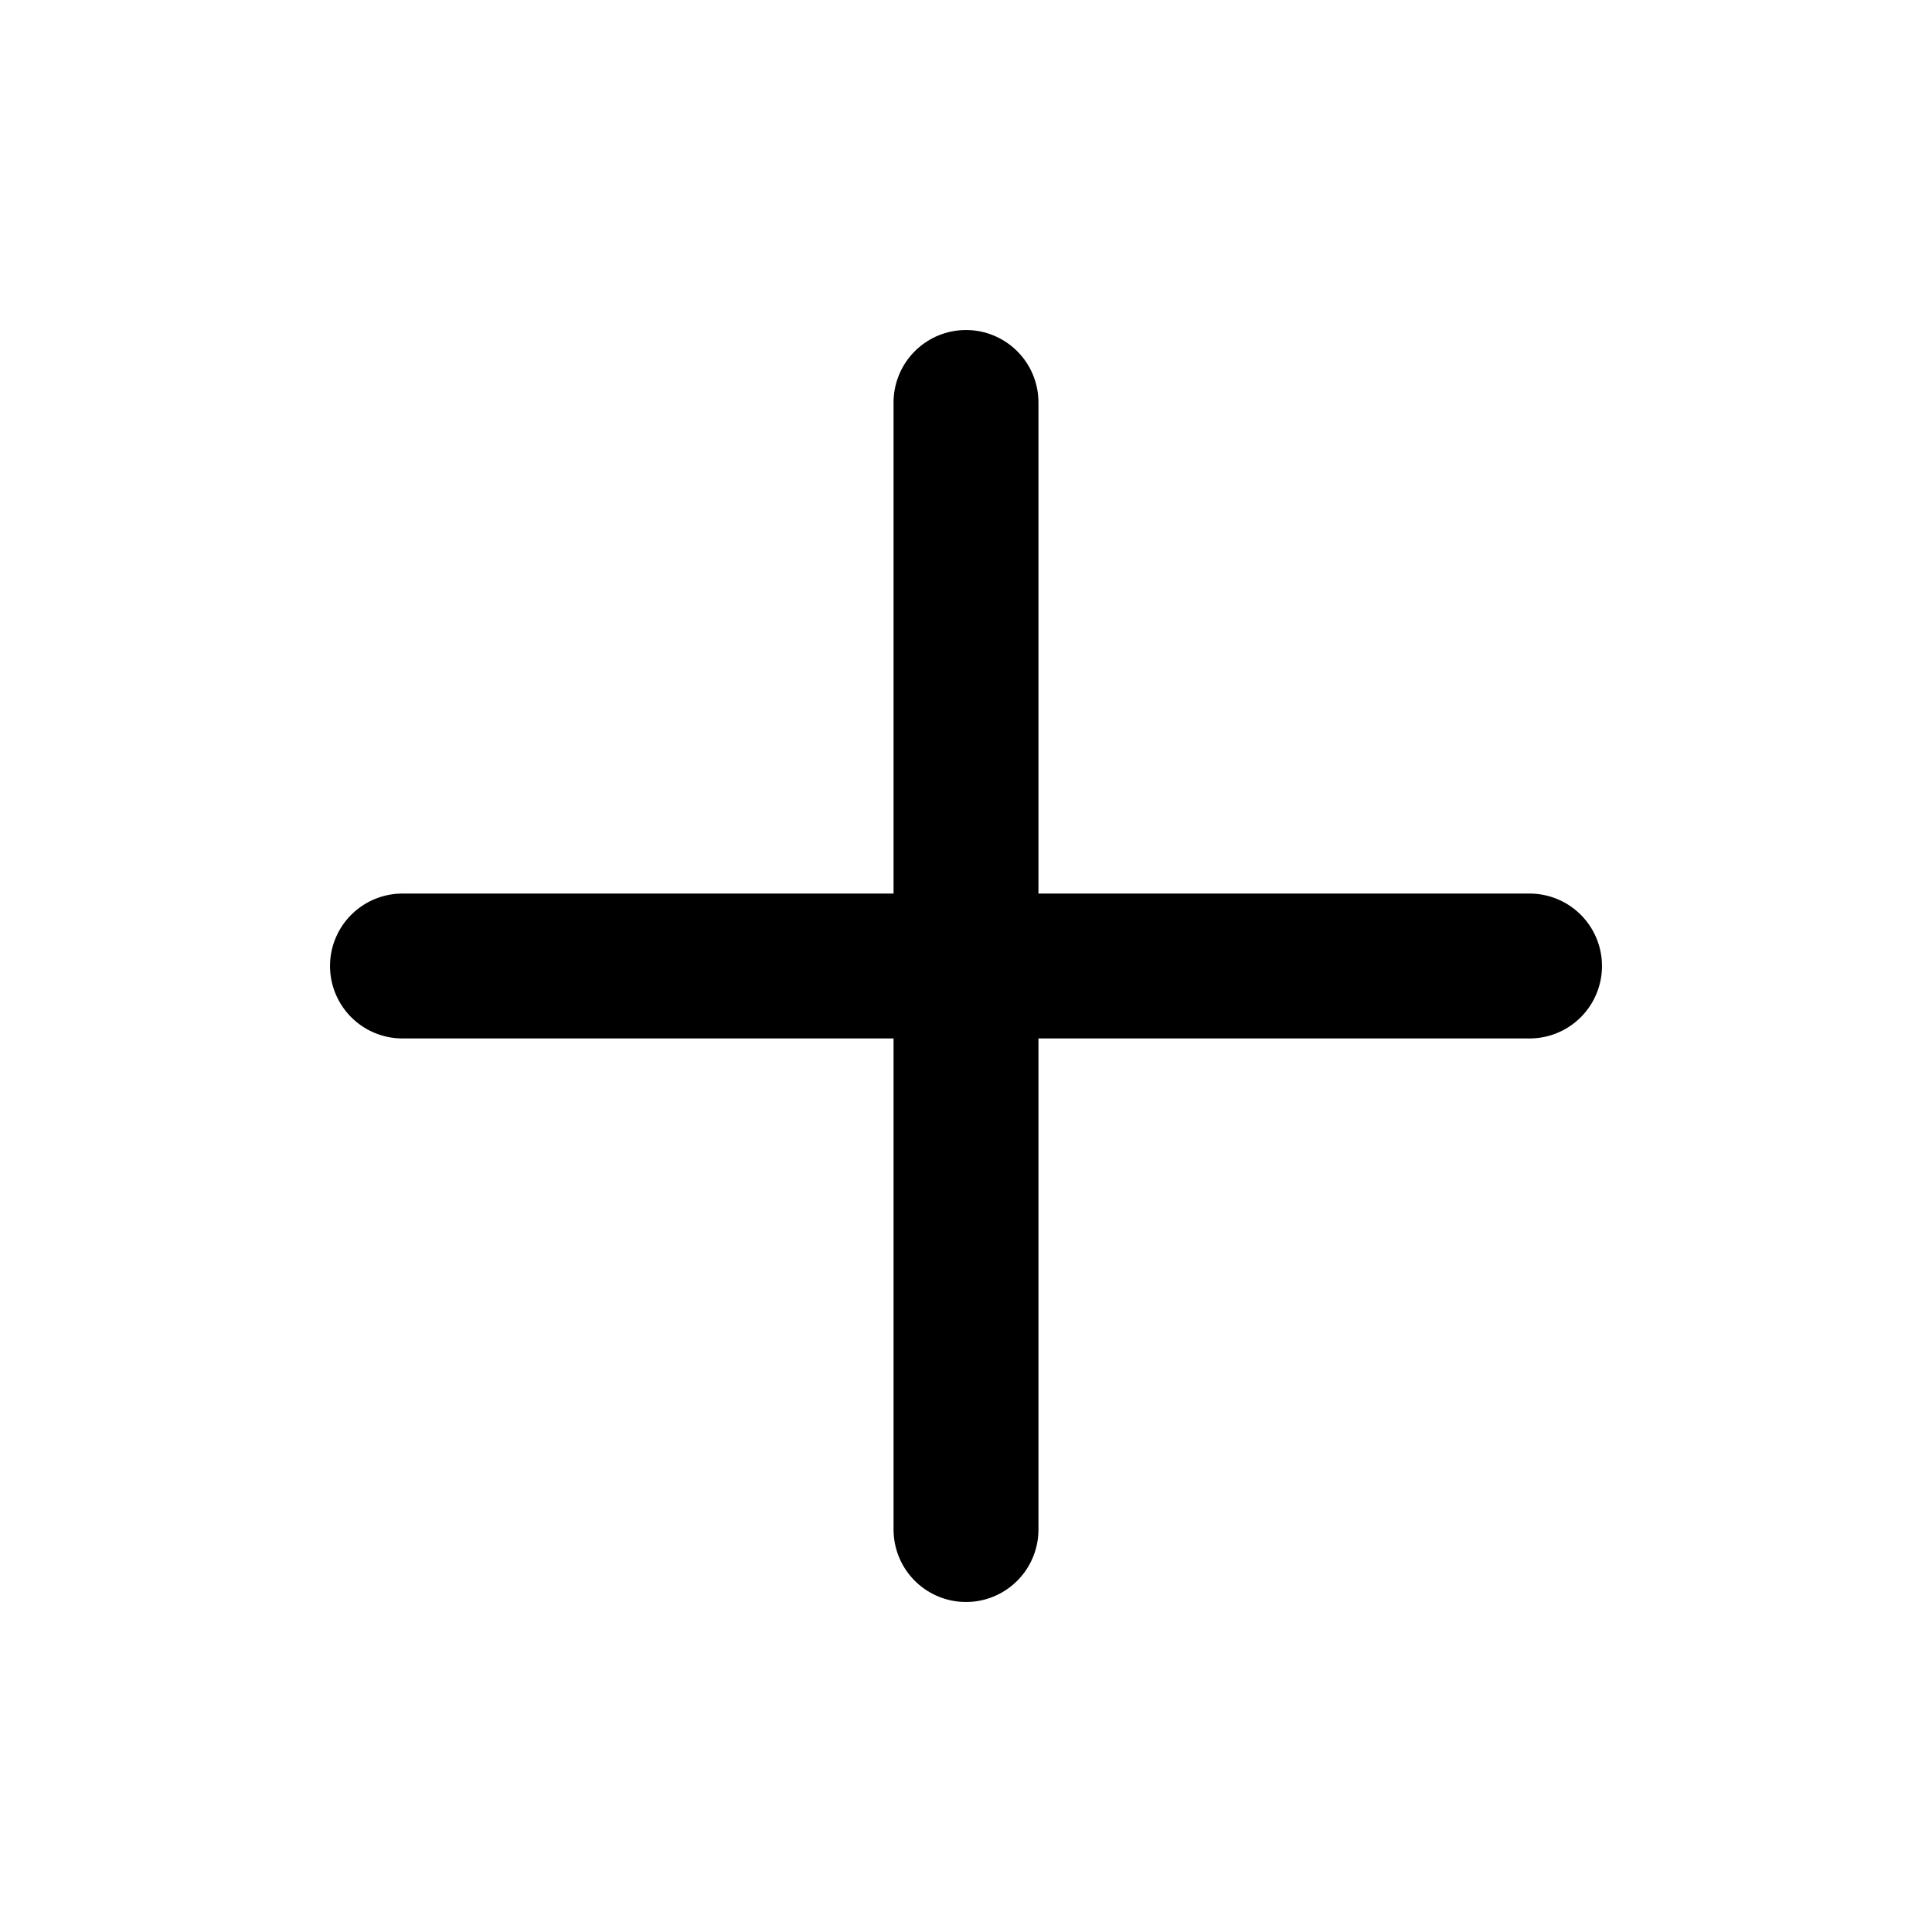
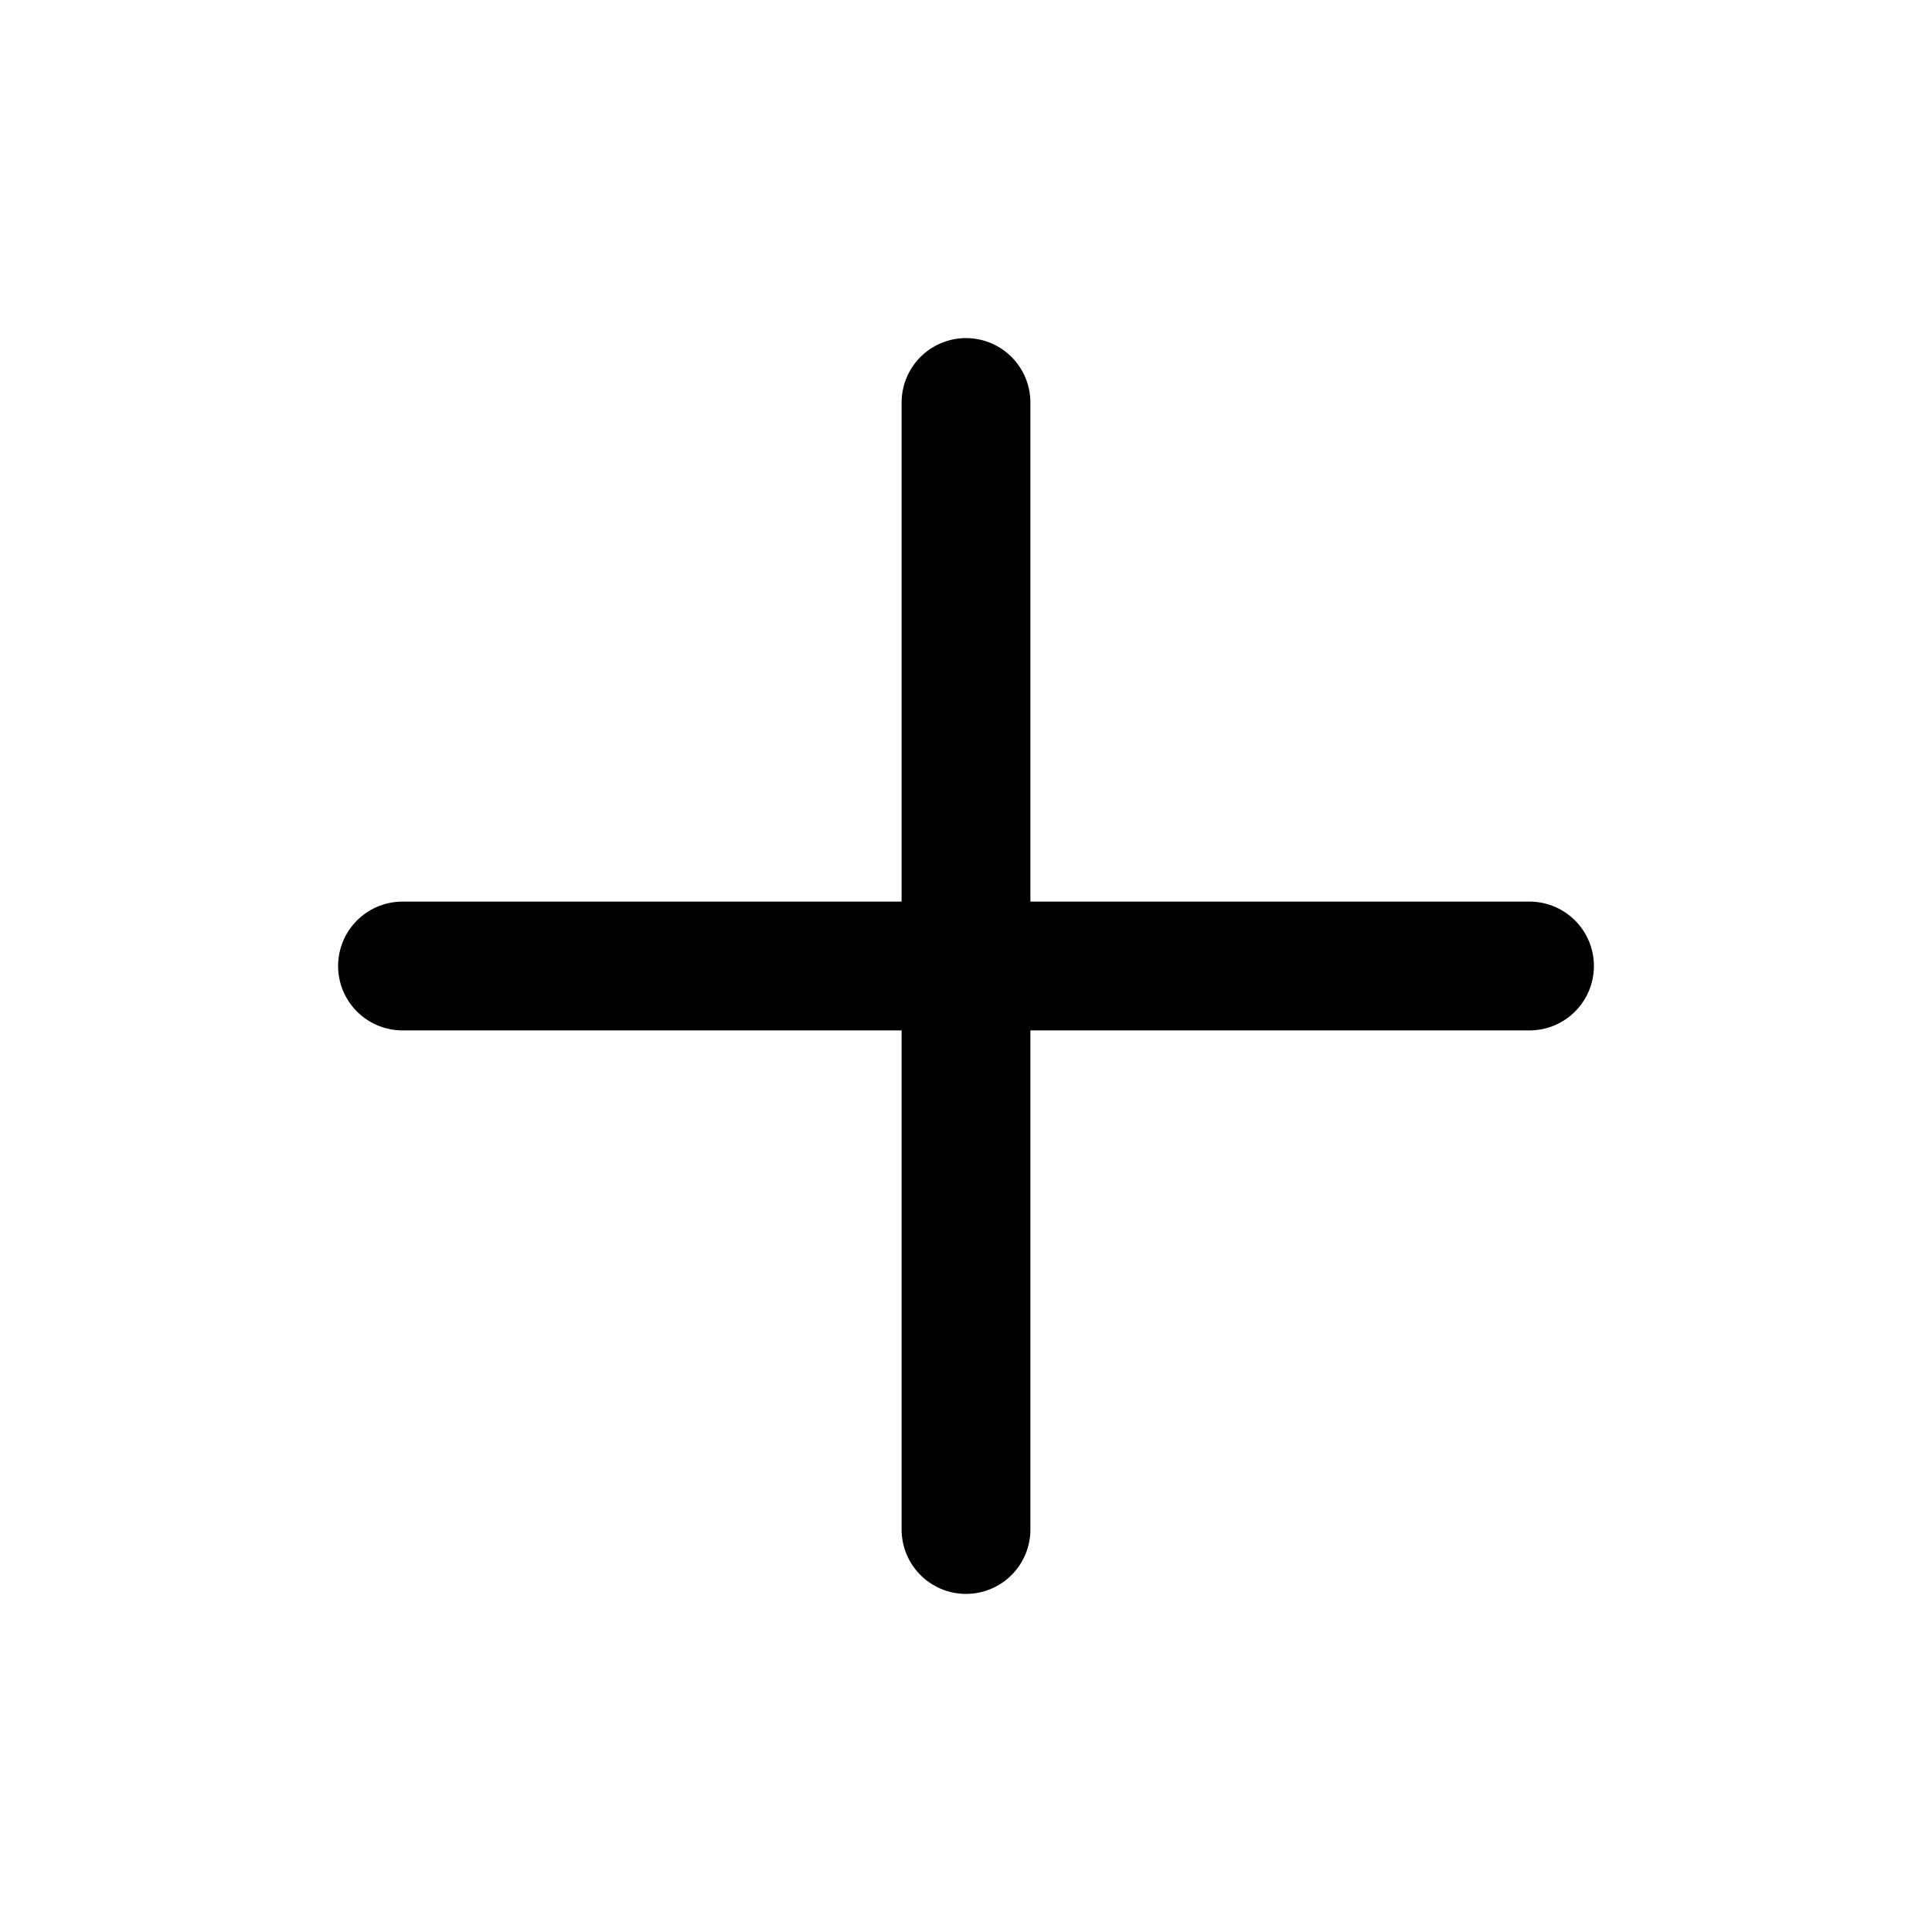
- <svg xmlns="http://www.w3.org/2000/svg" width="16" height="16" viewBox="0 0 16 16" fill="none">
-   <path d="M3.333 8H12.667" stroke="black" stroke-width="1.2" stroke-linecap="round" stroke-linejoin="round" />
-   <path d="M8 3.333V12.667" stroke="black" stroke-width="1.2" stroke-linecap="round" stroke-linejoin="round" />
+ <svg xmlns="http://www.w3.org/2000/svg" width="24" height="24" viewBox="0 0 24 24" fill="none" stroke="black" stroke-width="1.6" stroke-linecap="round" stroke-linejoin="round">
+   <path d="M12 5v14M5 12h14" />
</svg>
